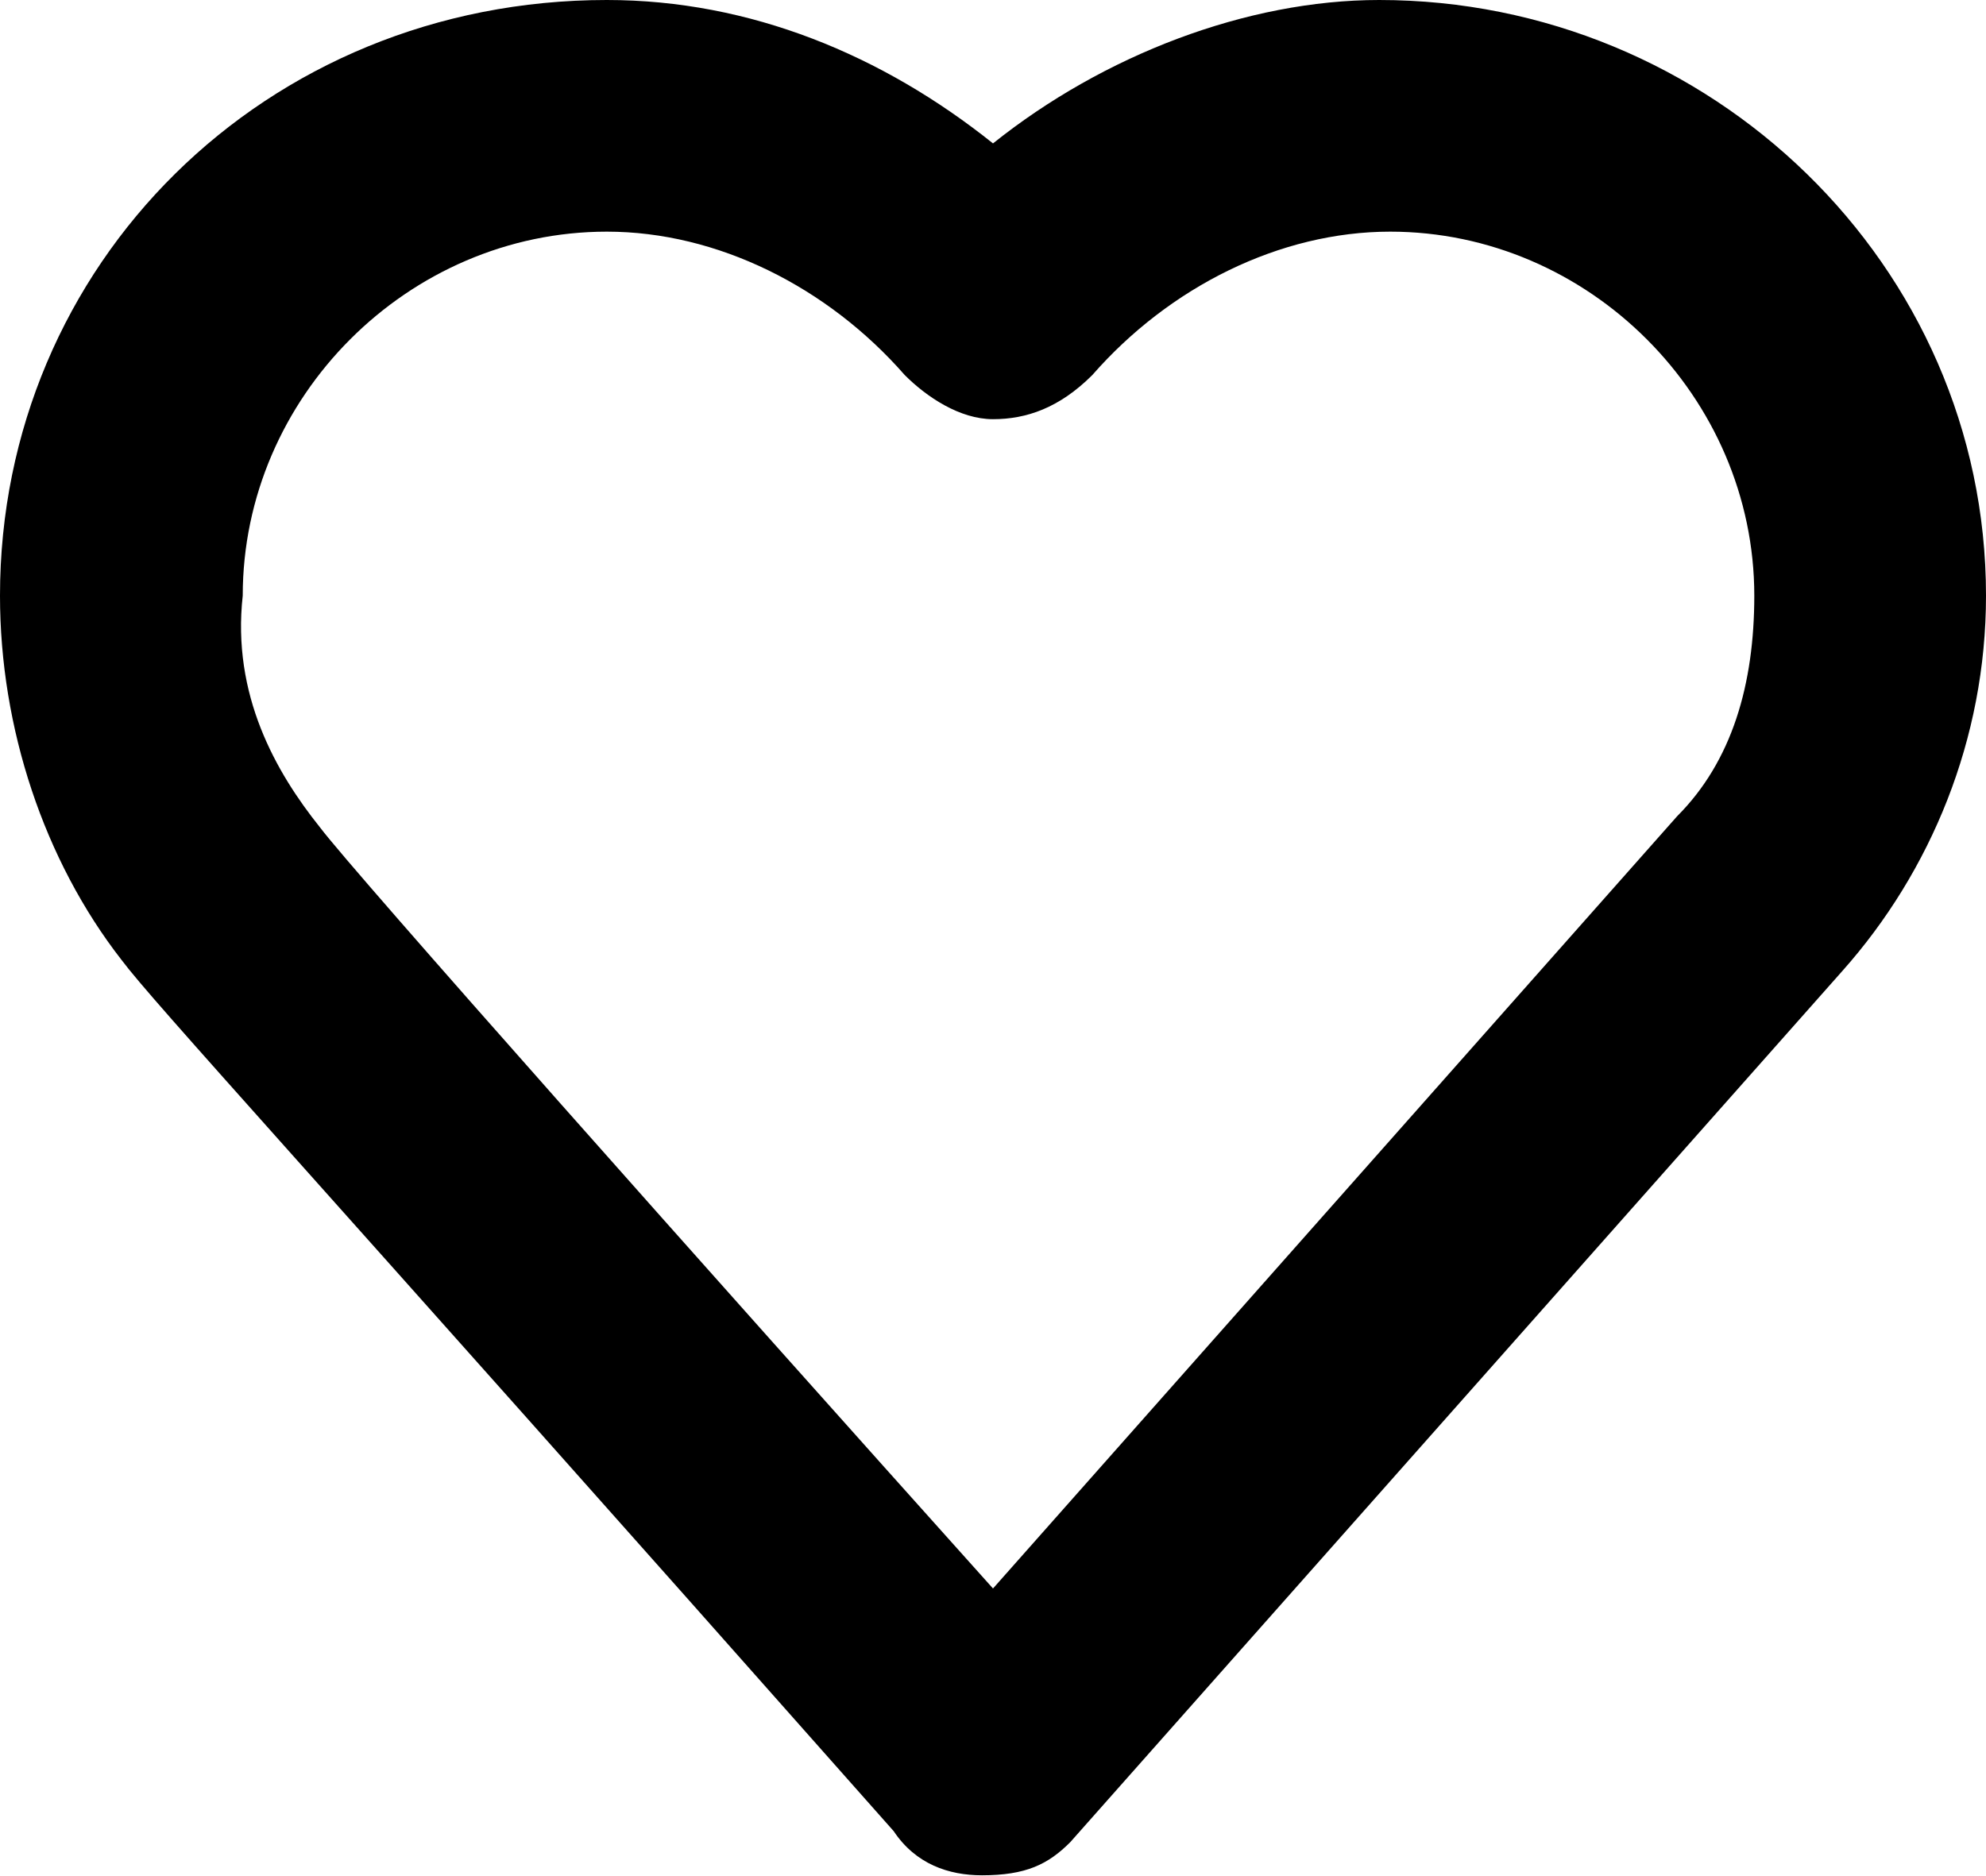
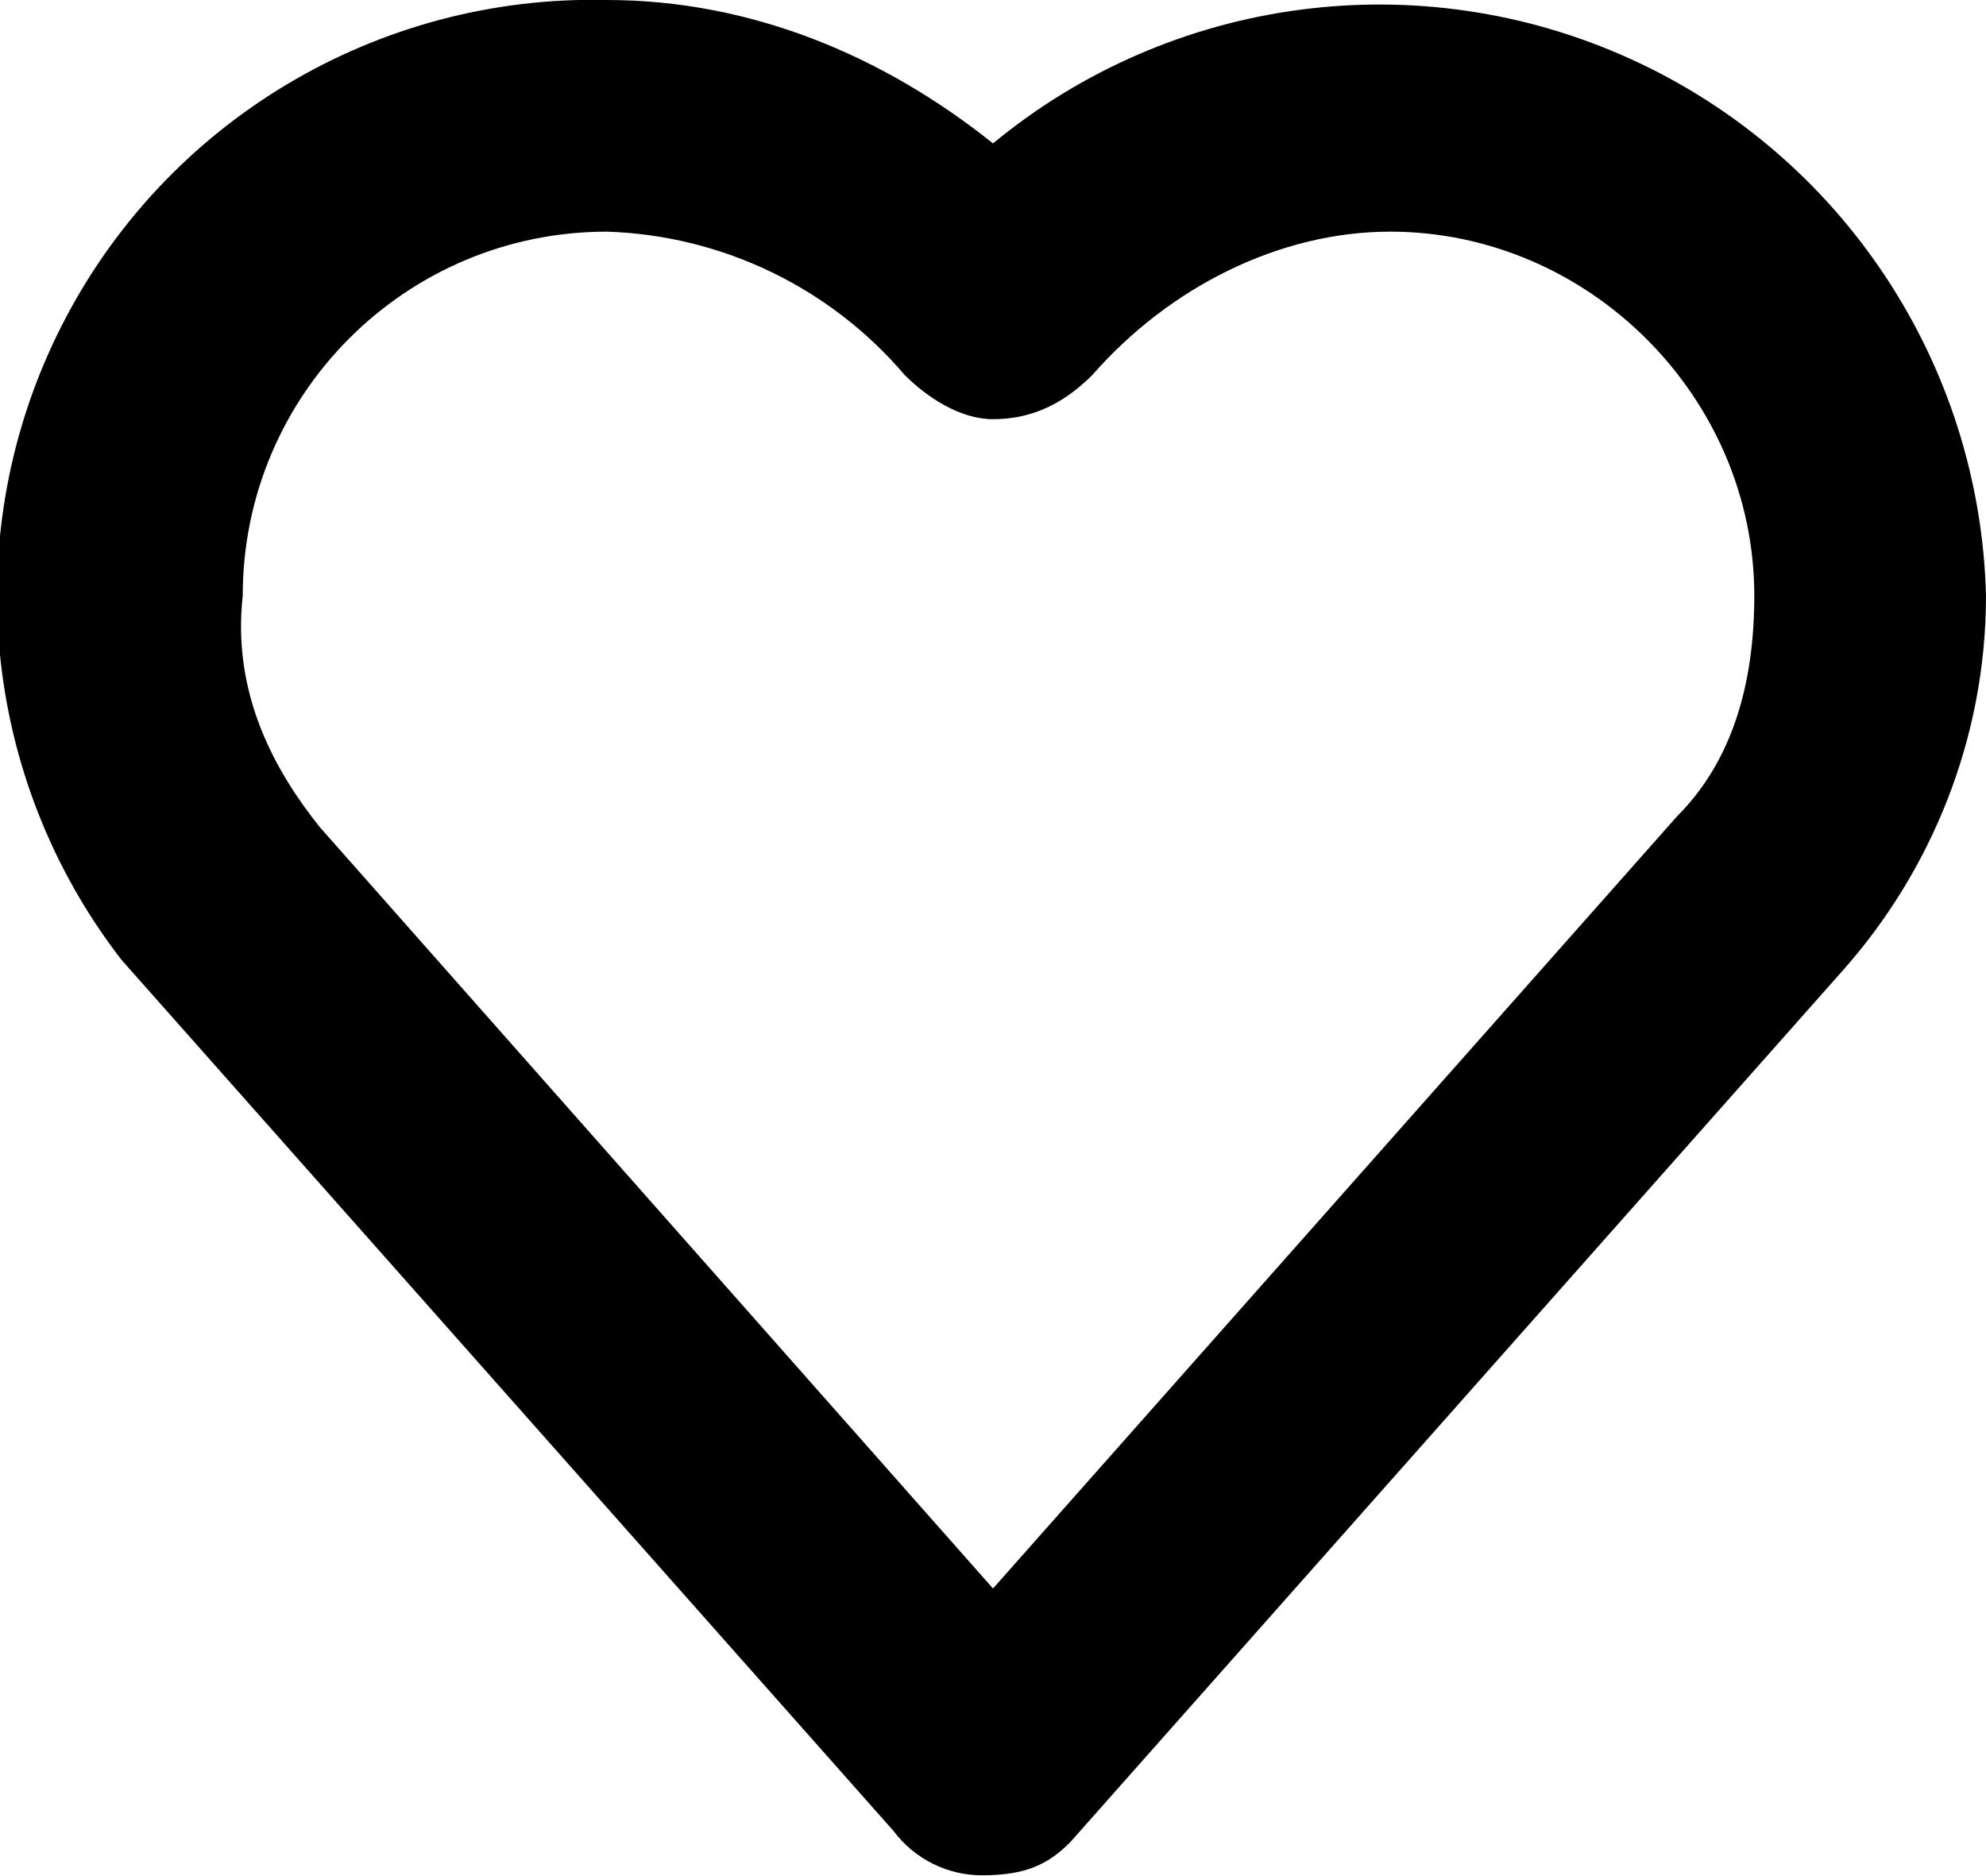
- <svg xmlns="http://www.w3.org/2000/svg" width="18" height="17" viewBox="0 0 18 17" fill="none">
-   <path d="M8.9 17C8.6 17 8.3 16.9 8.1 16.6C2.7 10.5 1.4 9.1 1.1 8.7C0.4 7.8 0 6.6 0 5.4C0 2.4 2.4 0 5.5 0C6.8 0 8 0.5 9 1.3C10 0.5 11.3 0 12.5 0C15.5 0 18 2.4 18 5.4C18 6.7 17.5 7.9 16.7 8.8L9.7 16.7C9.5 16.9 9.3 17 8.9 17ZM2.9 7.5C3.2 7.9 6.4 11.5 9 14.4L15.2 7.4C15.7 6.9 15.9 6.2 15.9 5.4C15.9 3.6 14.4 2.1 12.6 2.1C11.6 2.1 10.6 2.6 9.9 3.4C9.6 3.7 9.3 3.8 9 3.8C8.7 3.8 8.4 3.6 8.2 3.4C7.5 2.6 6.5 2.1 5.5 2.1C3.7 2.1 2.2 3.6 2.2 5.4C2.1 6.3 2.5 7 2.9 7.5C2.8 7.5 2.8 7.5 2.9 7.5Z" fill="black" />
+ <svg xmlns="http://www.w3.org/2000/svg" width="18" height="17" fill="none">
+   <path d="M8.9 17a1 1 0 0 1-.8-.4l-7-7.9A5.4 5.4 0 0 1 5.5 0C6.8 0 8 .5 9 1.3a5.5 5.5 0 0 1 9 4.1c0 1.3-.5 2.5-1.3 3.4l-7 7.9c-.2.2-.4.3-.8.3Zm-6-9.5L9 14.4l6.2-7c.5-.5.7-1.2.7-2 0-1.8-1.5-3.3-3.3-3.3-1 0-2 .5-2.7 1.3-.3.3-.6.4-.9.4-.3 0-.6-.2-.8-.4a3.7 3.7 0 0 0-2.7-1.3 3.3 3.3 0 0 0-3.3 3.3c-.1.9.3 1.6.7 2.1-.1 0-.1 0 0 0Z" fill="#000" />
</svg>
